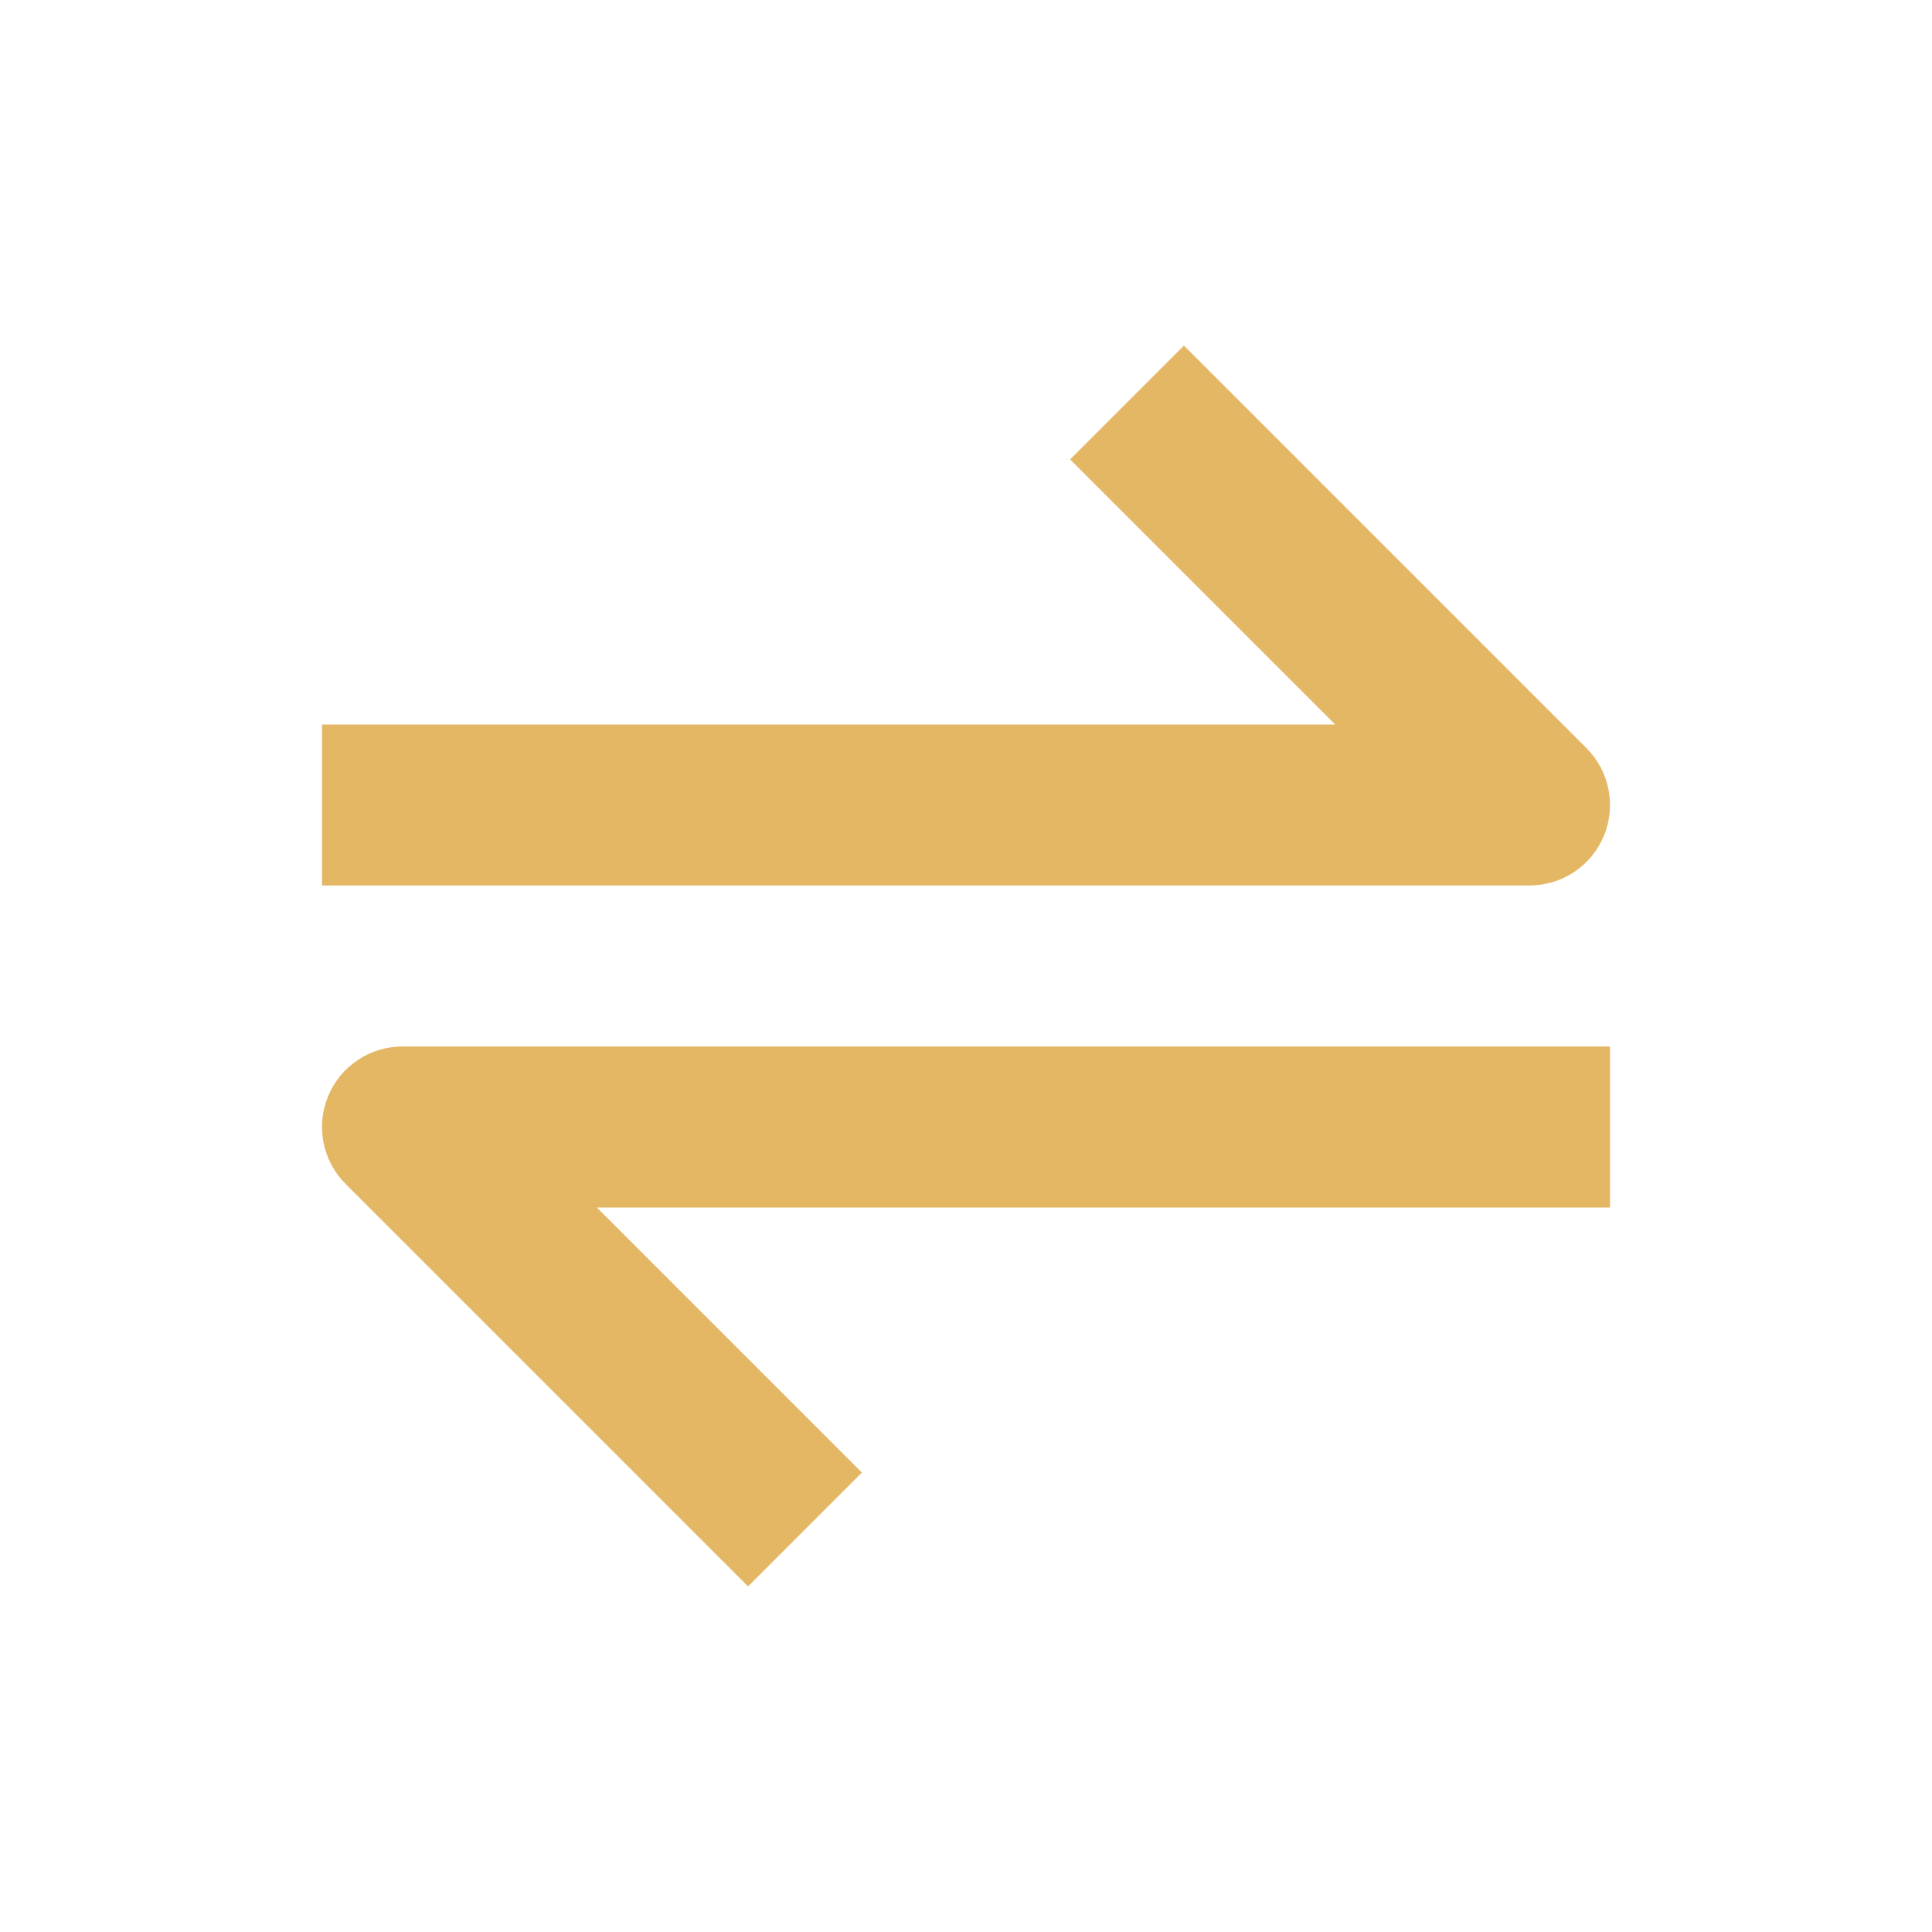
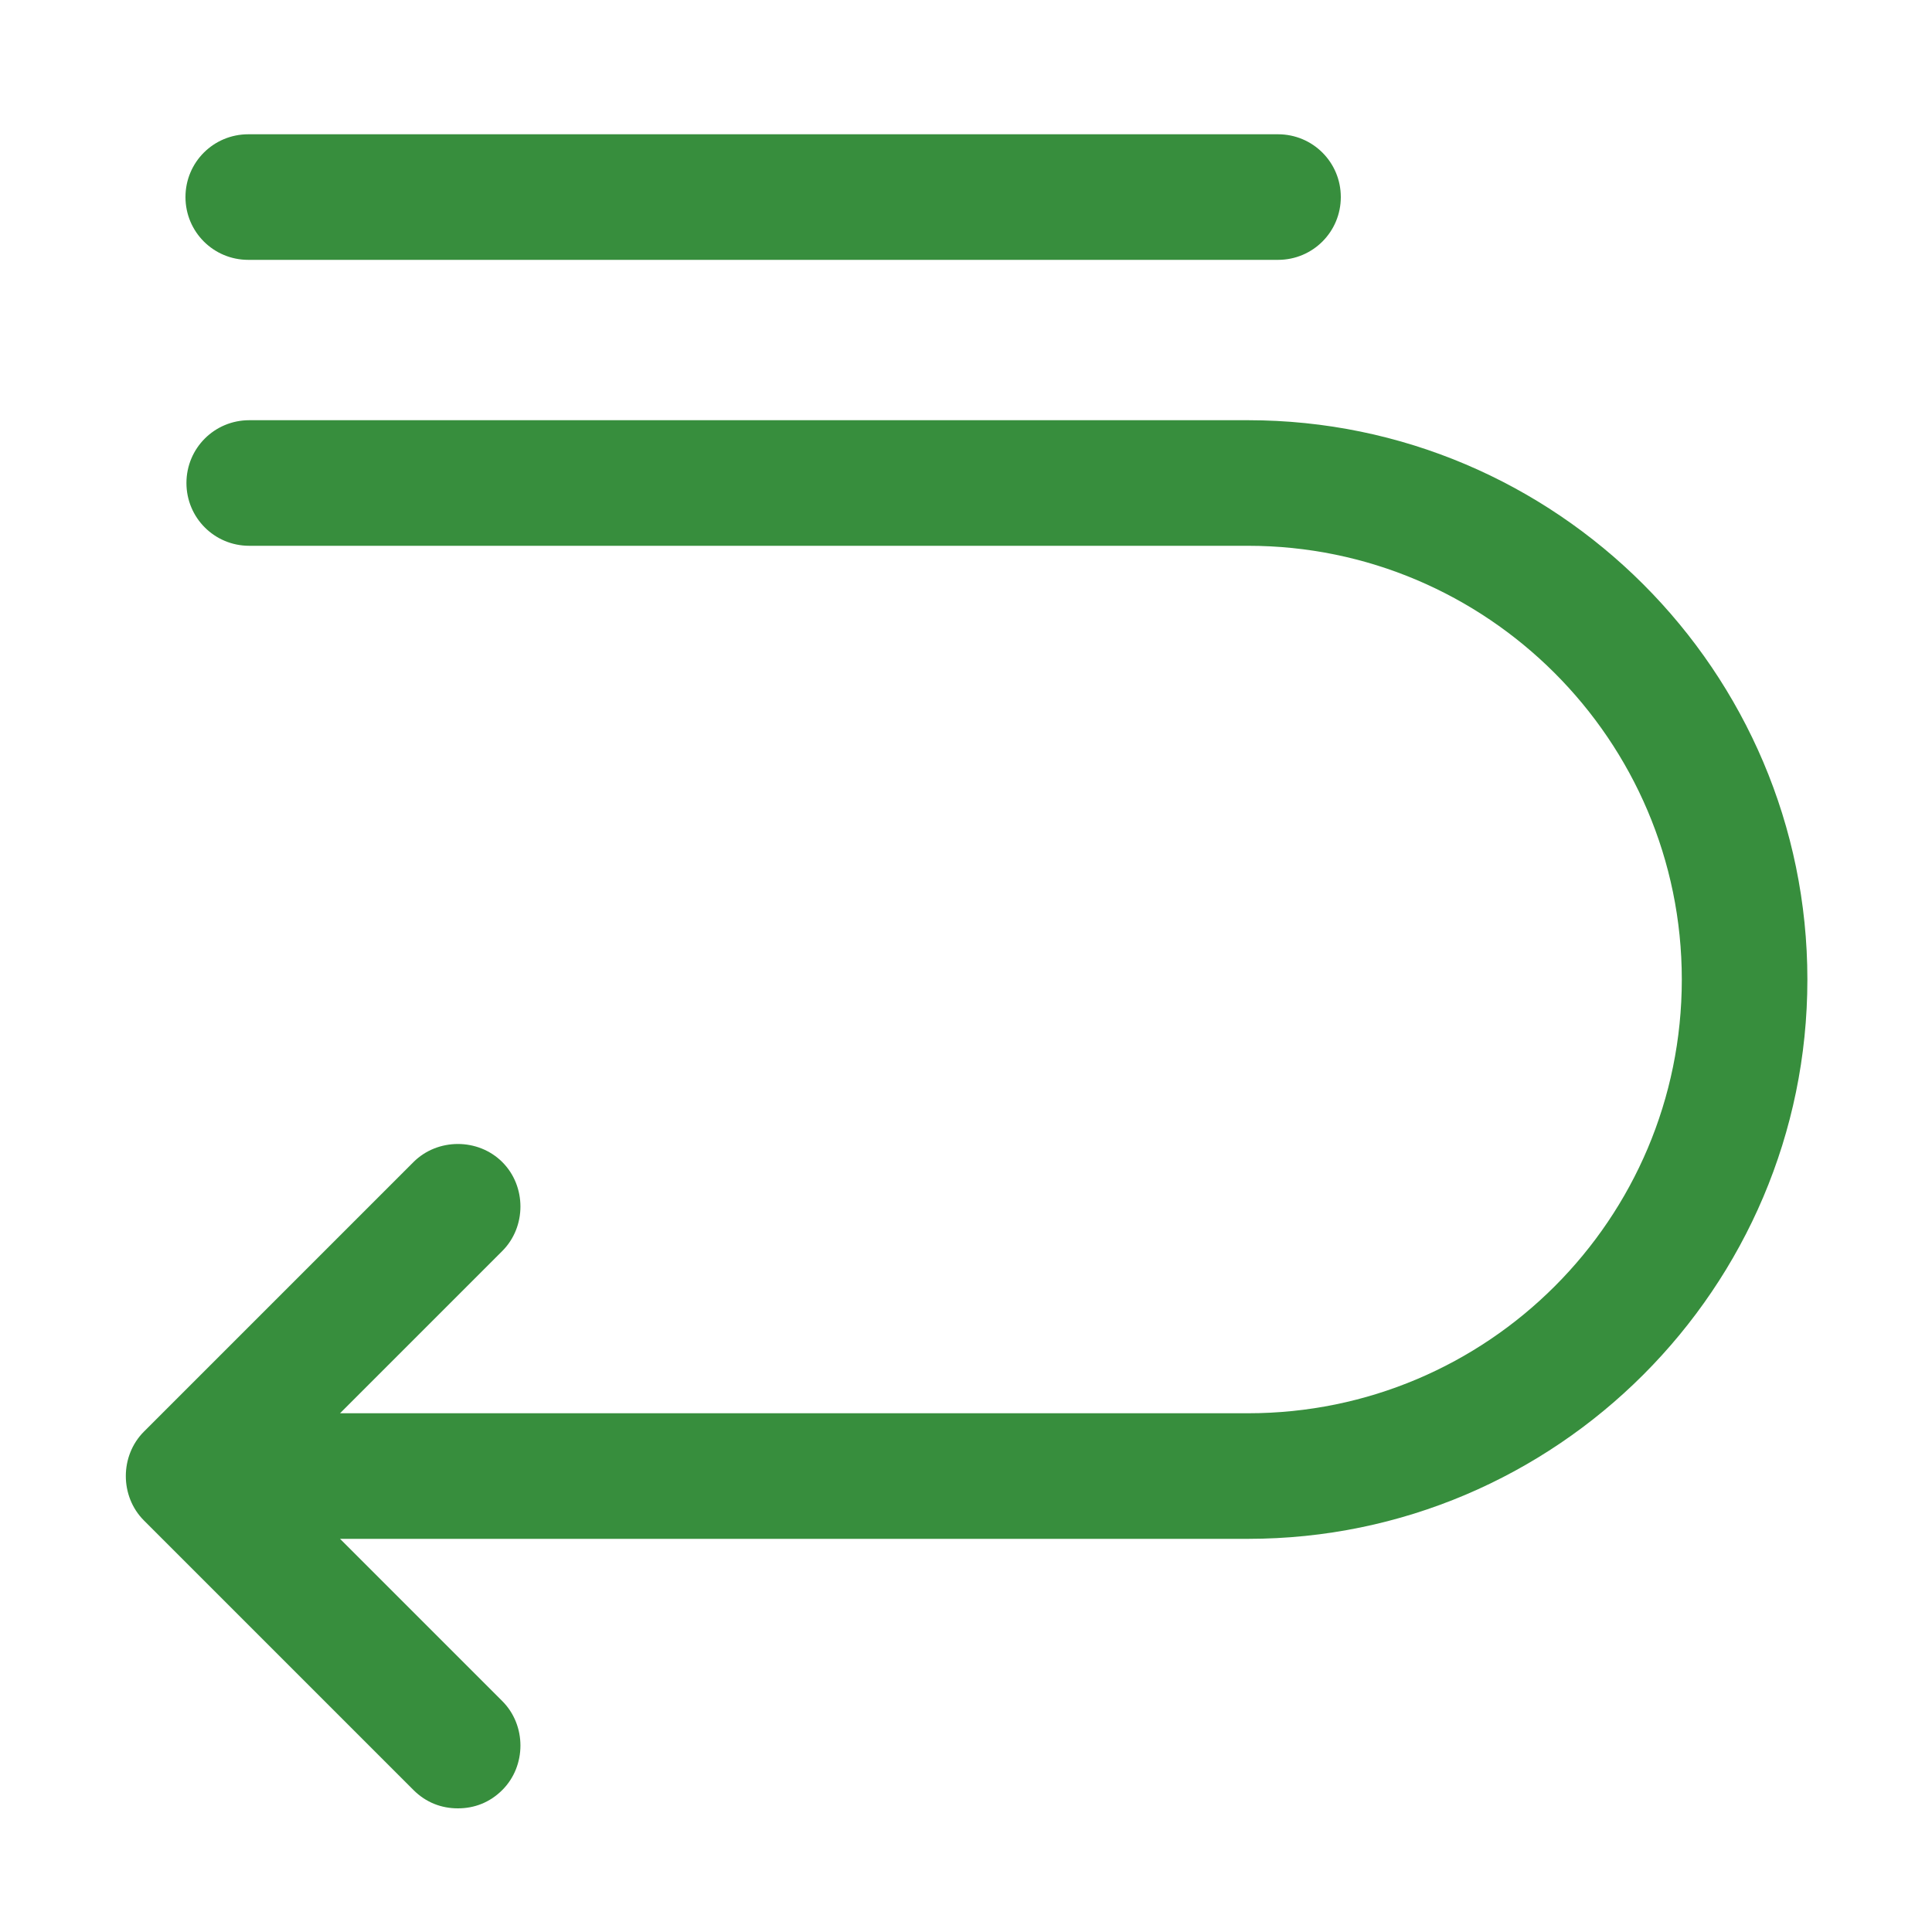
- <svg xmlns="http://www.w3.org/2000/svg" t="1673591562176" class="icon" viewBox="0 0 1024 1024" version="1.1" p-id="2407" width="200" height="200">
-   <path d="M850.091 443.008a42.667 42.667 0 0 0-9.259-46.507l-213.333-213.333-60.331 60.331L707.669 384H170.667v85.333h640a42.667 42.667 0 0 0 39.424-26.325zM173.909 580.992a42.667 42.667 0 0 0 9.259 46.507l213.333 213.333 60.331-60.331L316.331 640H853.333v-85.333H213.333a42.624 42.624 0 0 0-39.424 26.325z" p-id="2408" fill="#e3b764" />
+ <svg xmlns="http://www.w3.org/2000/svg" t="1675235303413" class="icon" viewBox="0 0 1024 1024" version="1.1" p-id="1353" width="200" height="200">
+   <path d="M131.584 137.728h545.792c18.432 0 33.28-14.848 33.28-33.28s-14.848-33.28-33.28-33.28H131.584c-18.432 0-33.28 14.848-33.28 33.28s14.848 33.28 33.28 33.28z" fill="#378e3d" p-id="1354" />
+   <path d="M661.504 222.72H132.096c-18.432 0-33.28 14.848-33.28 33.28s14.848 33.28 33.28 33.28h529.408c126.464 0 229.888 102.912 229.888 229.888s-102.912 229.888-229.888 229.888h-481.28L266.24 663.04c12.8-12.8 12.8-34.304 0-47.104-12.8-12.8-34.304-12.8-47.104 0l-142.848 142.848c-12.8 12.8-12.8 34.304 0 47.104l142.848 142.848c6.656 6.656 14.848 9.728 23.552 9.728s16.896-3.072 23.552-9.728c12.8-12.8 12.8-34.304 0-47.104l-86.016-86.016h481.28c163.328 0 296.448-133.12 296.448-296.448s-133.12-296.448-296.448-296.448z" fill="#378e3d" p-id="1355" />
</svg>
